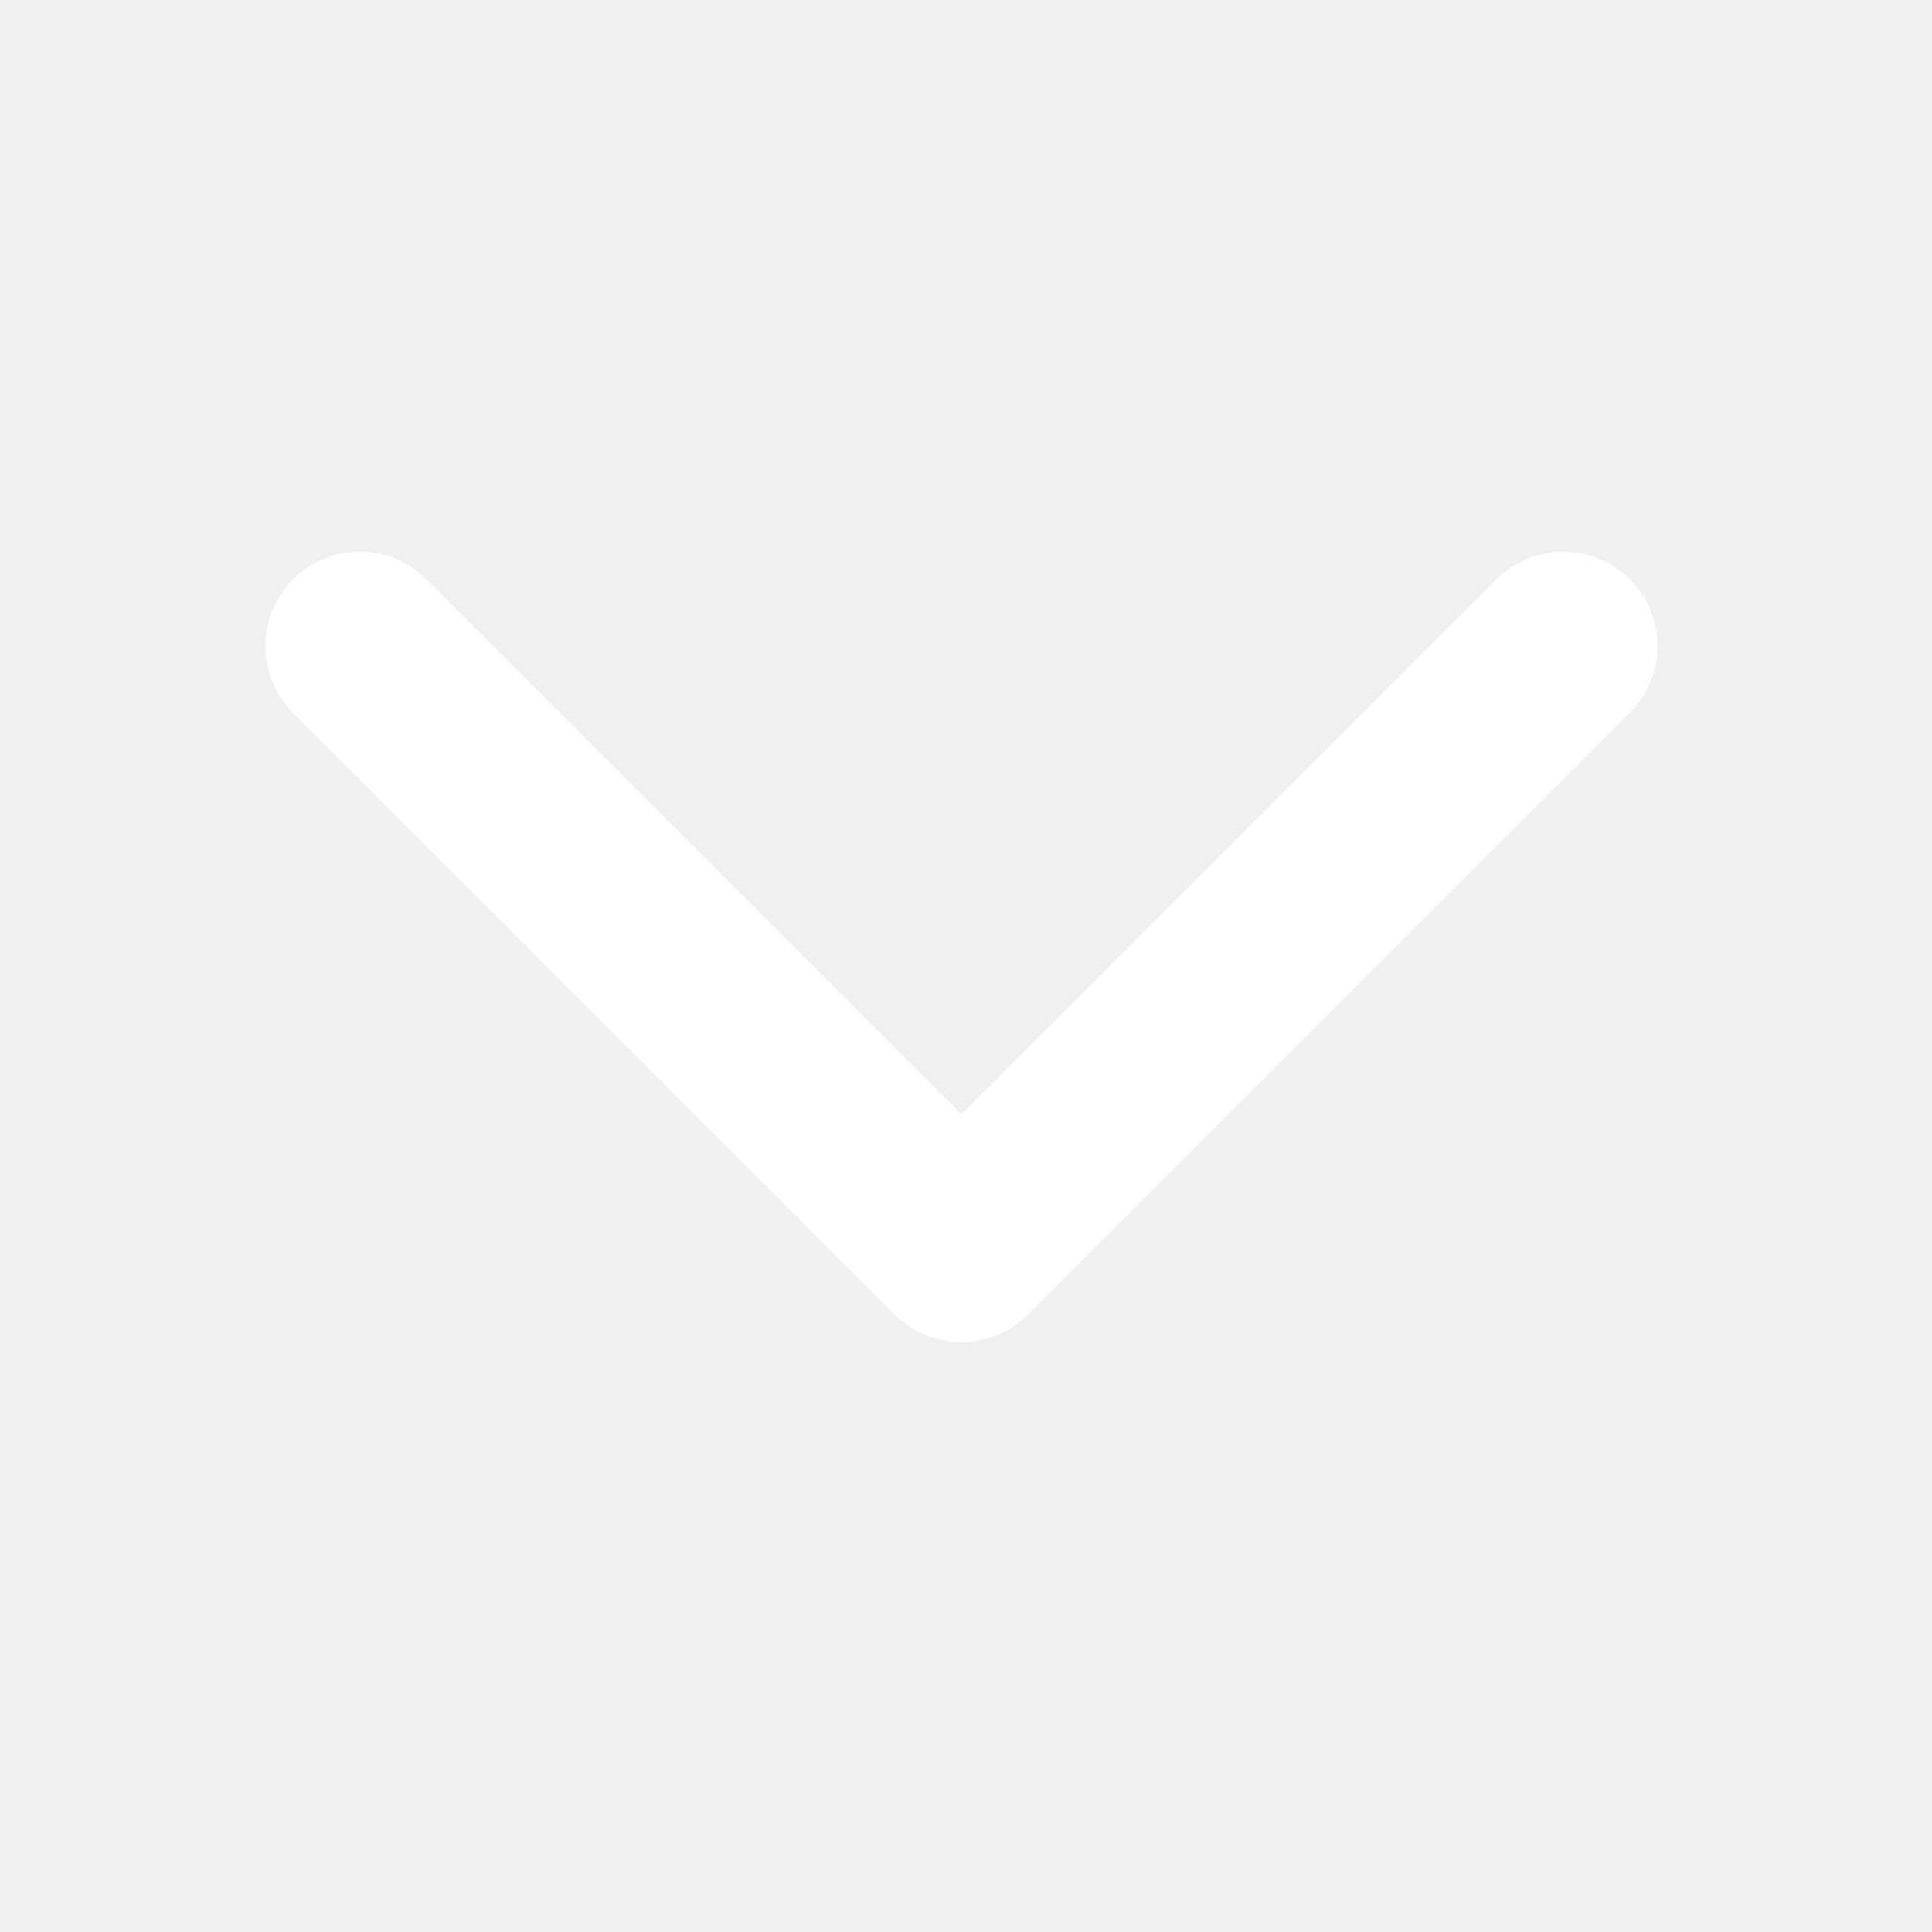
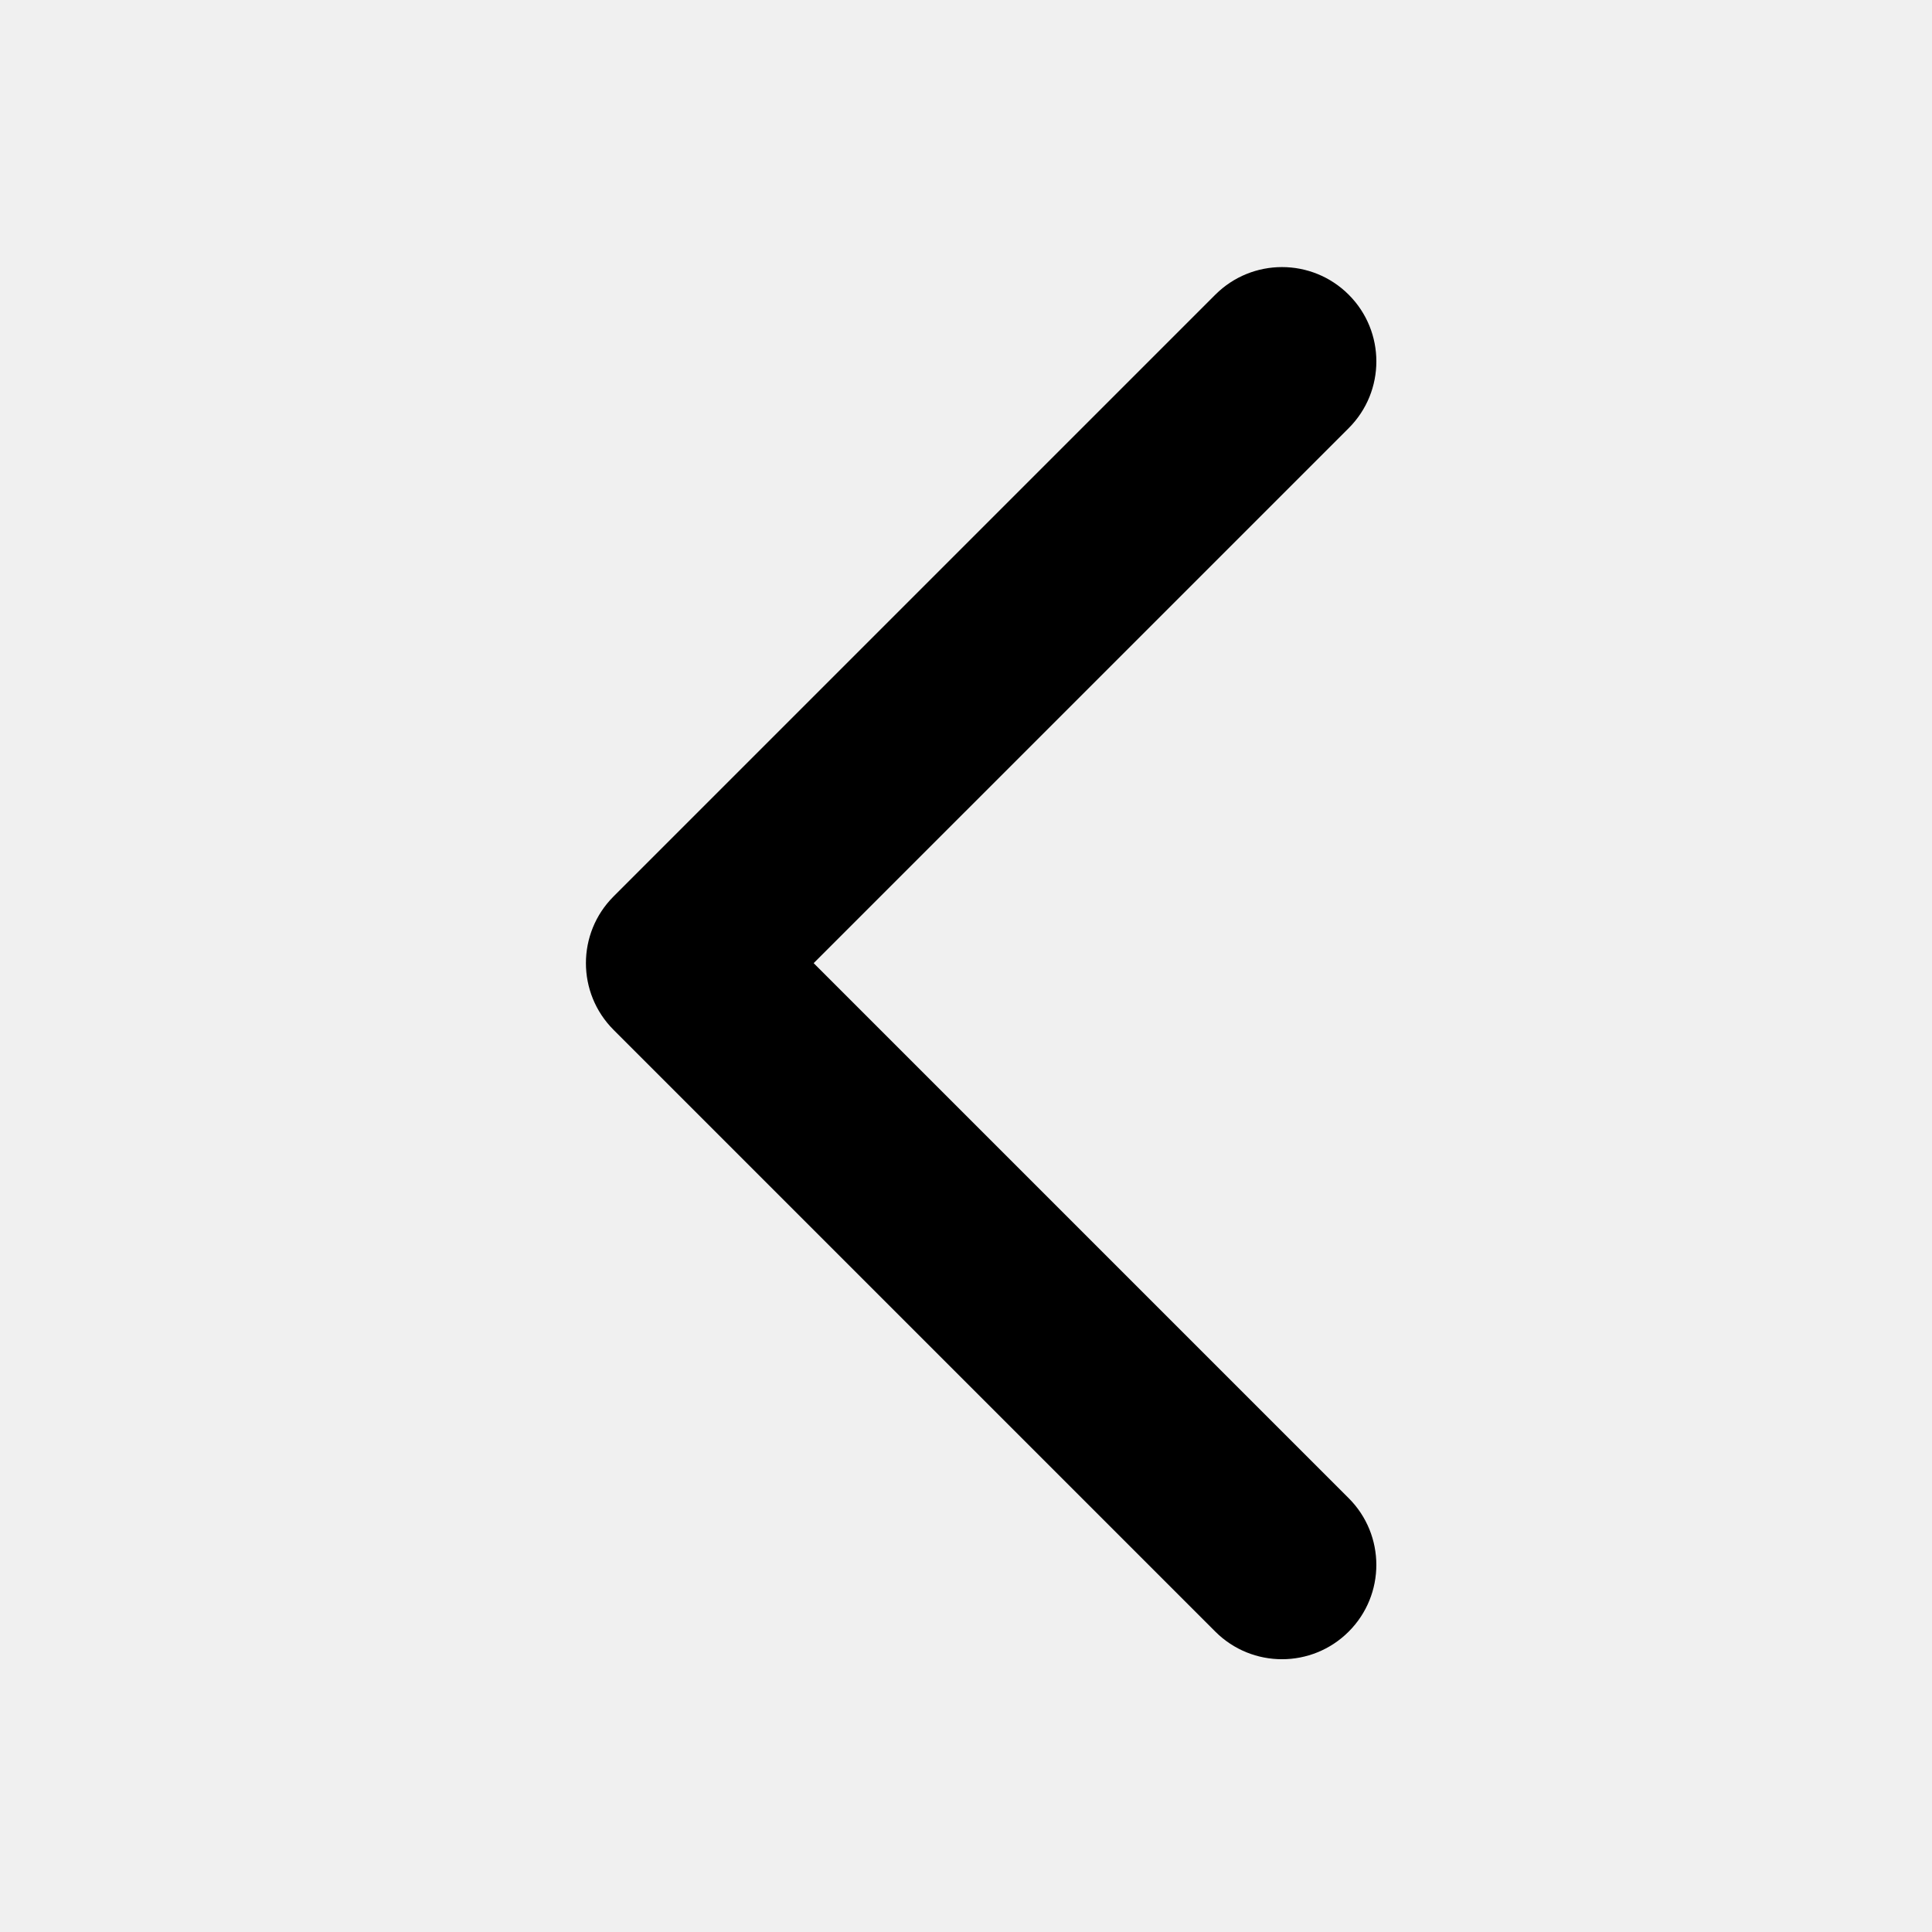
<svg xmlns="http://www.w3.org/2000/svg" t="1725792364542" class="icon" viewBox="0 0 1024 1024" version="1.1" p-id="1081" width="200" height="200">
-   <path transform="rotate(-90 510.5 511.4)" fill="#fff" d="M679.49 141.56c12.8 0 25.59 4.88 35.36 14.64 19.53 19.53 19.53 51.18 0 70.71L431.26 510.49l283.58 283.58c19.53 19.53 19.53 51.18 0 70.71-19.53 19.53-51.19 19.52-70.71 0L325.2 545.84c-19.53-19.53-19.53-51.18 0-70.71L644.13 156.2c9.77-9.76 22.56-14.64 35.36-14.64z" p-id="1082" />
+   <path fill="#000" d="M679.49 141.56c12.8 0 25.59 4.88 35.36 14.64 19.53 19.53 19.53 51.18 0 70.71L431.26 510.49l283.58 283.58c19.53 19.53 19.53 51.18 0 70.71-19.53 19.53-51.19 19.52-70.71 0L325.2 545.84c-19.53-19.53-19.53-51.18 0-70.71L644.13 156.2c9.77-9.76 22.56-14.64 35.36-14.64z" p-id="1082" />
</svg>
